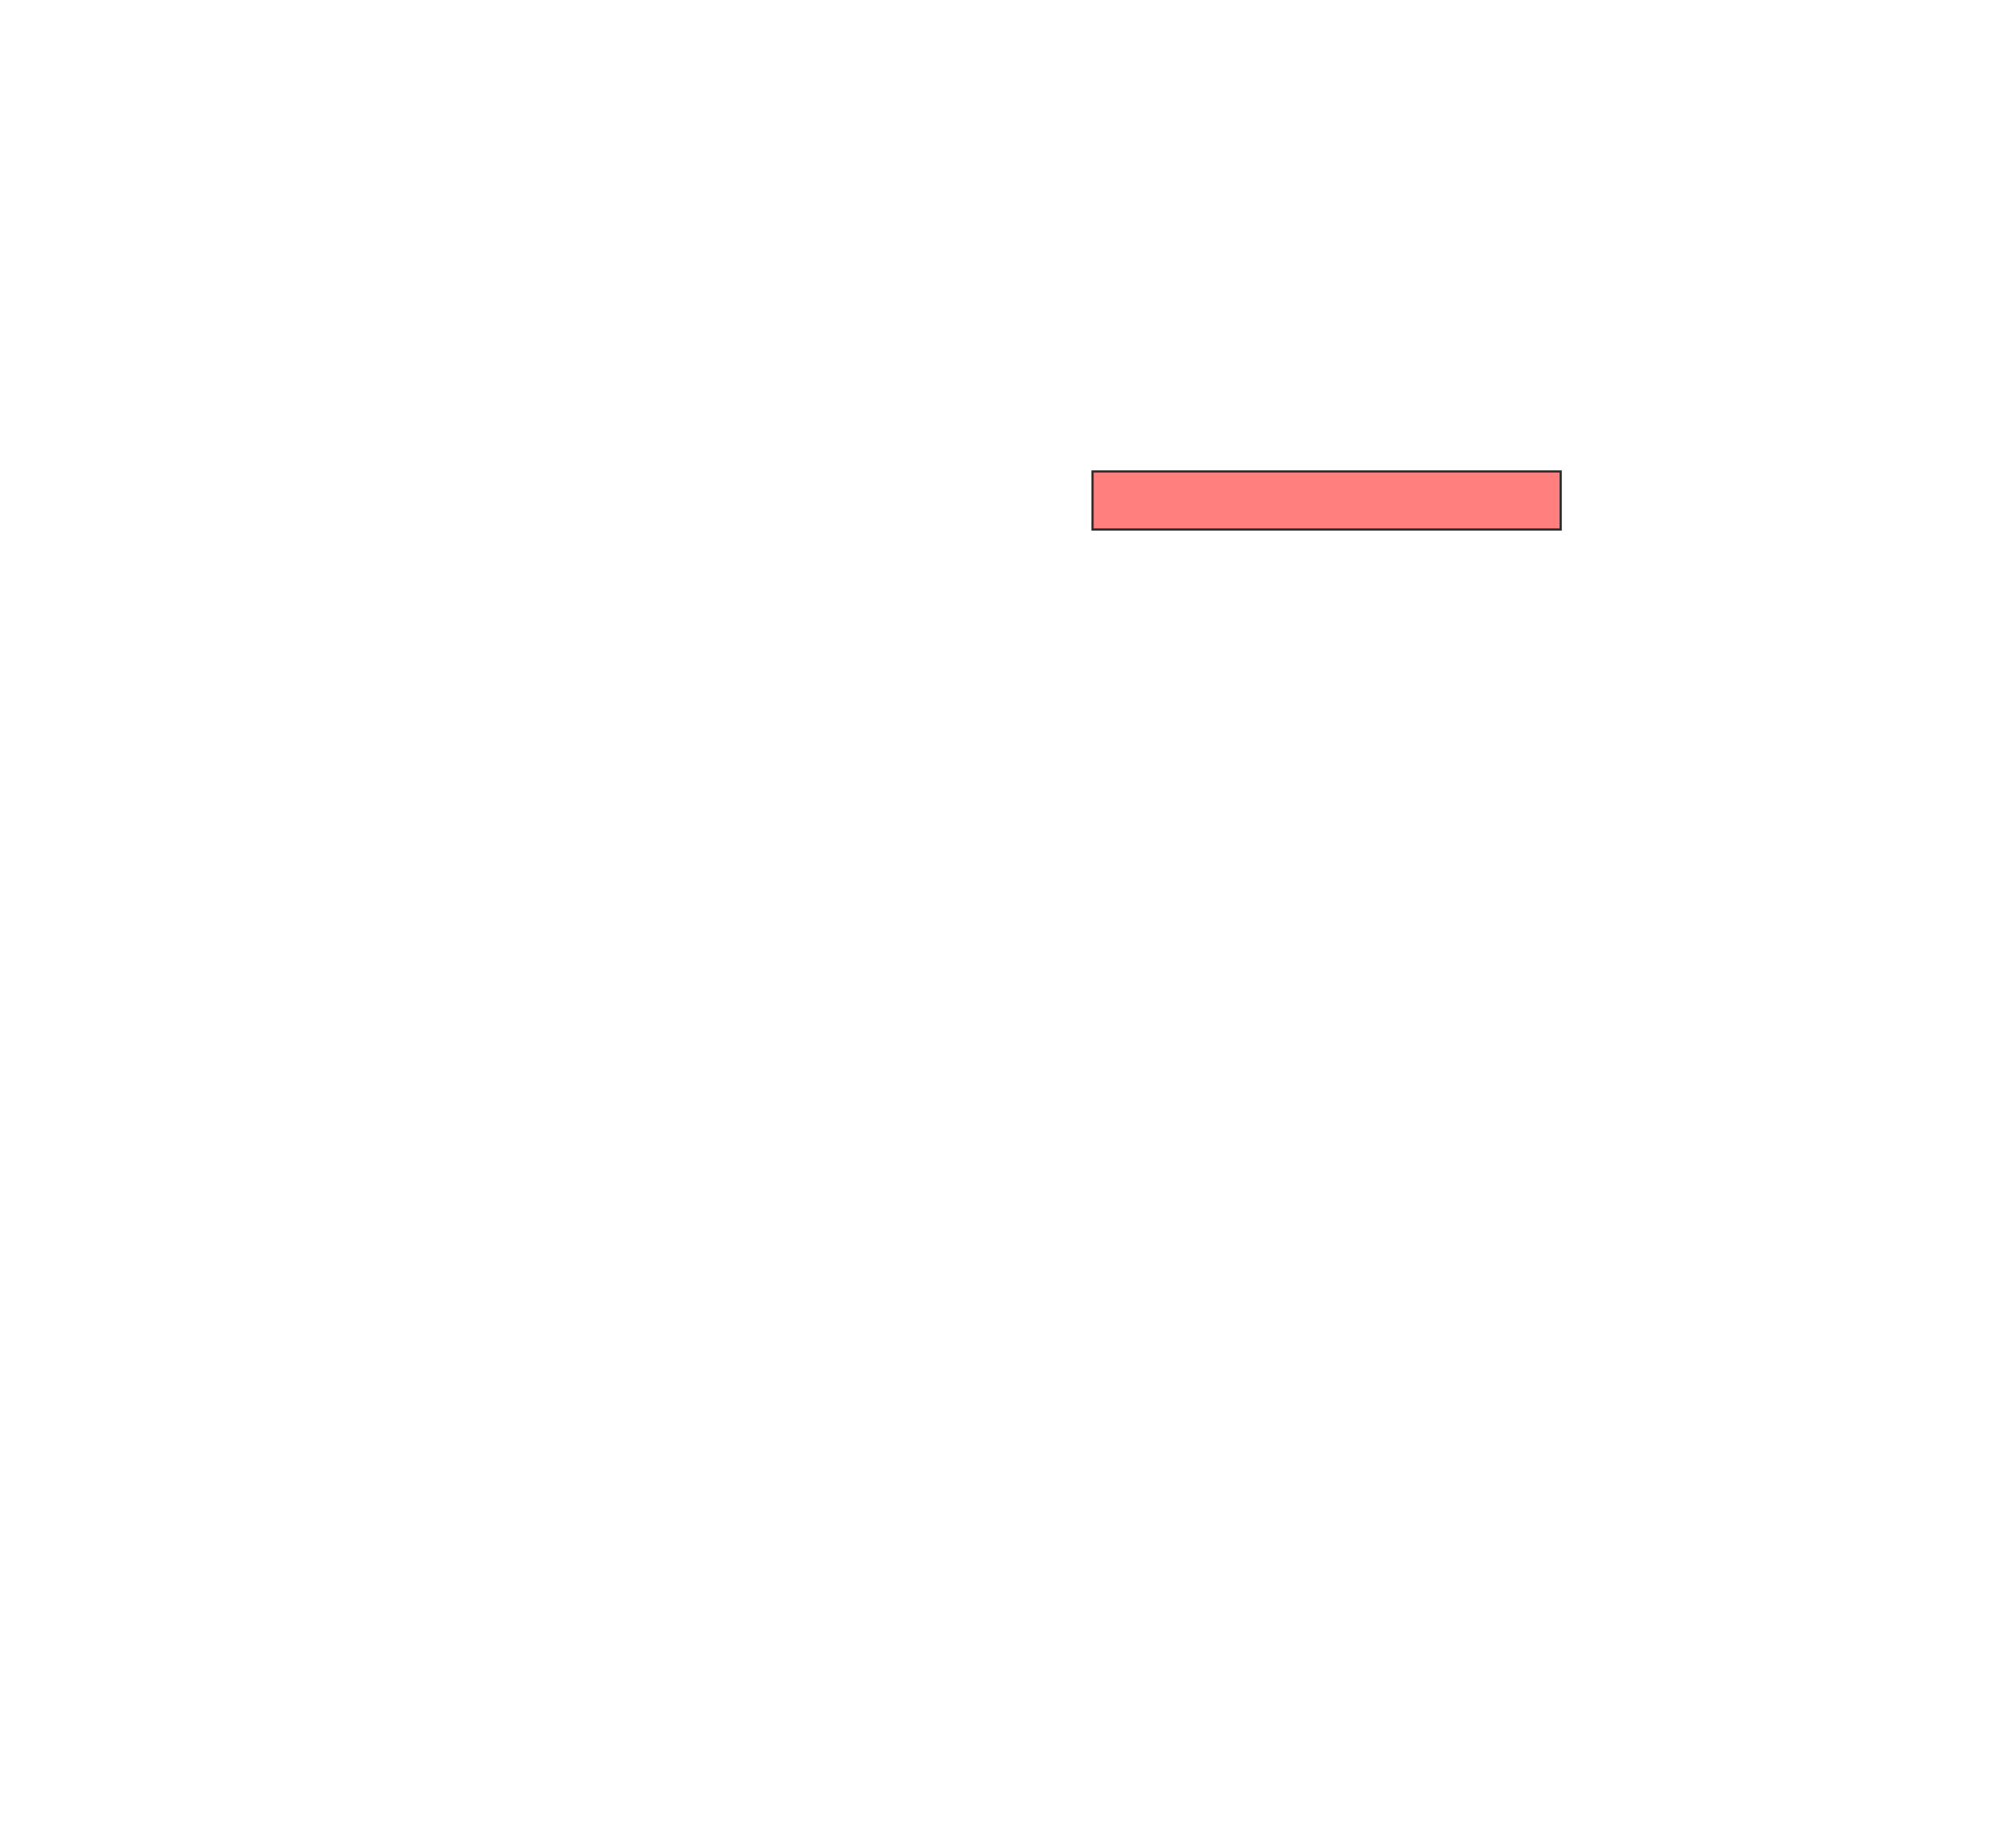
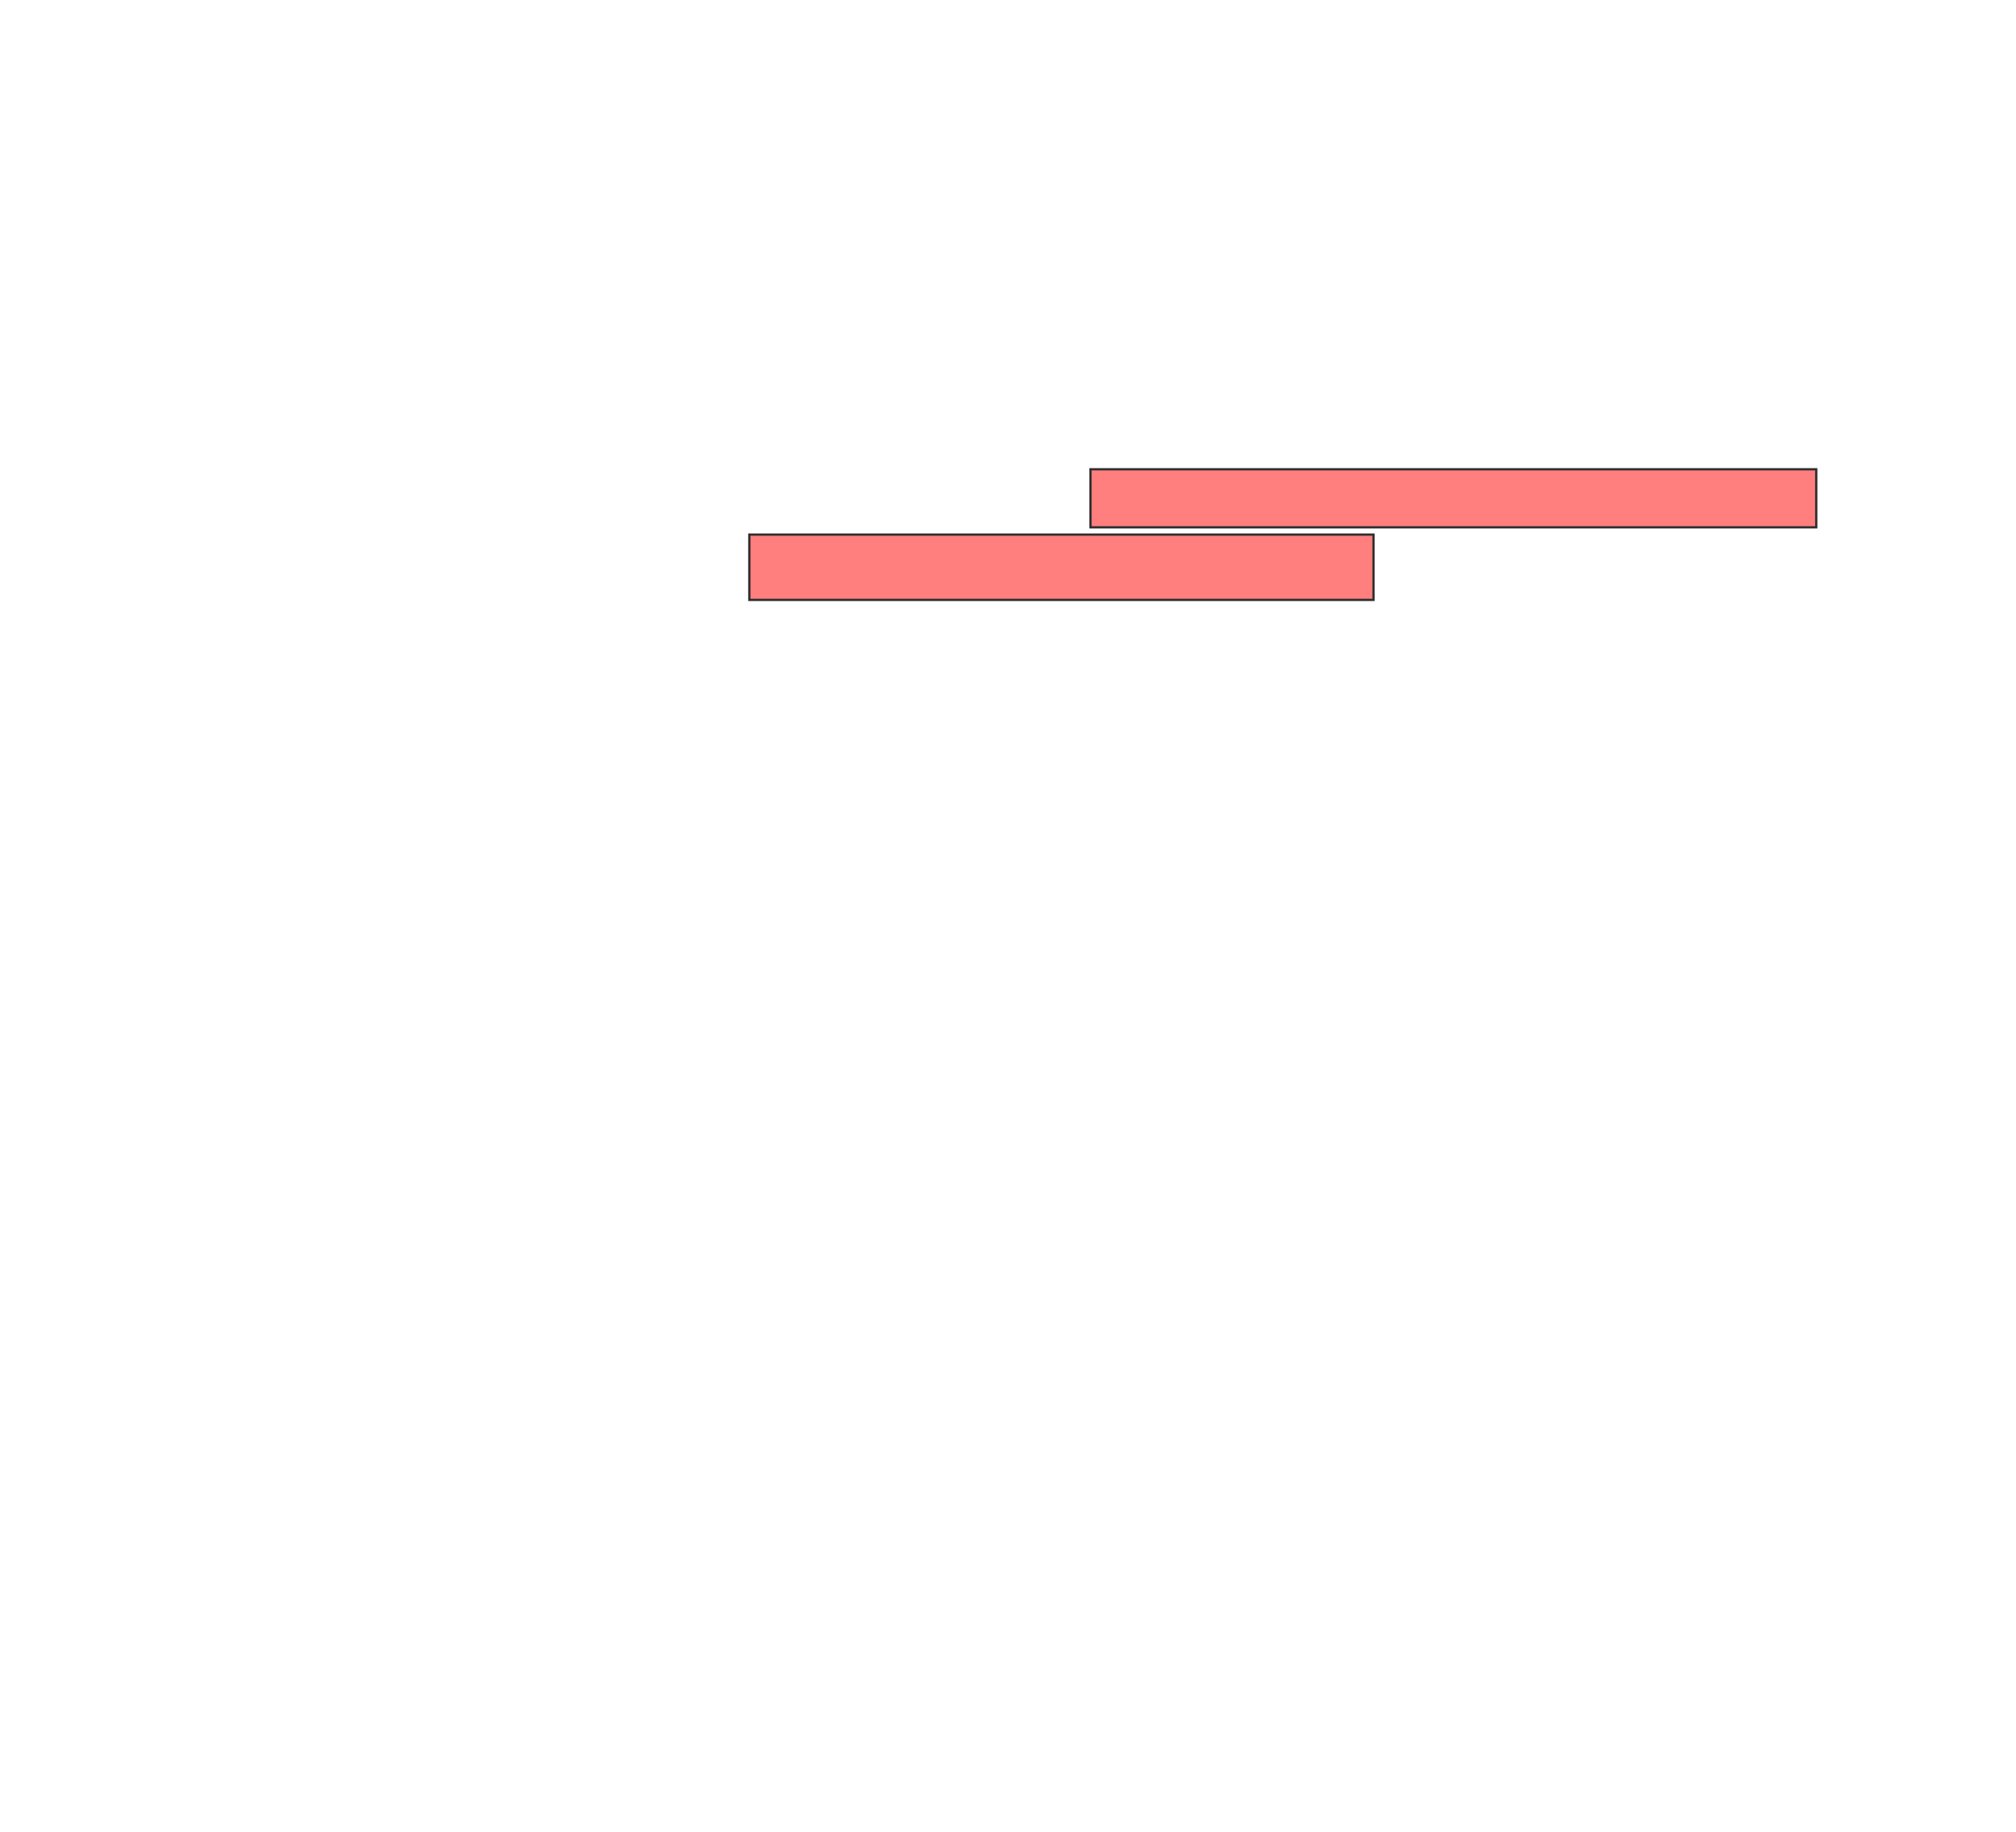
<svg xmlns="http://www.w3.org/2000/svg" width="896" height="814">
  <g>
  </g>
  <g>
-     <rect stroke="#2D2D2D" id="86ce7fdb6ca34bd1ab016f7fd803a7cc-oa-2" fill="#FF7E7E" stroke-dasharray="null" stroke-linejoin="null" stroke-linecap="null" x="485.57" y="209.552" width="208.064" height="25.806" class="qshape" />
+     <g id="86ce7fdb6ca34bd1ab016f7fd803a7cc-oa-2" class="qshape">
+       <rect height="25.806" width="322.581" y="208.581" x="484.645" stroke-linecap="null" stroke-linejoin="null" stroke-dasharray="null" stroke="#2D2D2D" fill="#FF7E7E" class="qshape" />
+       <rect height="29.032" width="277.419" y="237.613" x="333.032" stroke-linecap="null" stroke-linejoin="null" stroke-dasharray="null" stroke="#2D2D2D" fill="#FF7E7E" class="qshape" />
+     </g>
  </g>
</svg>
